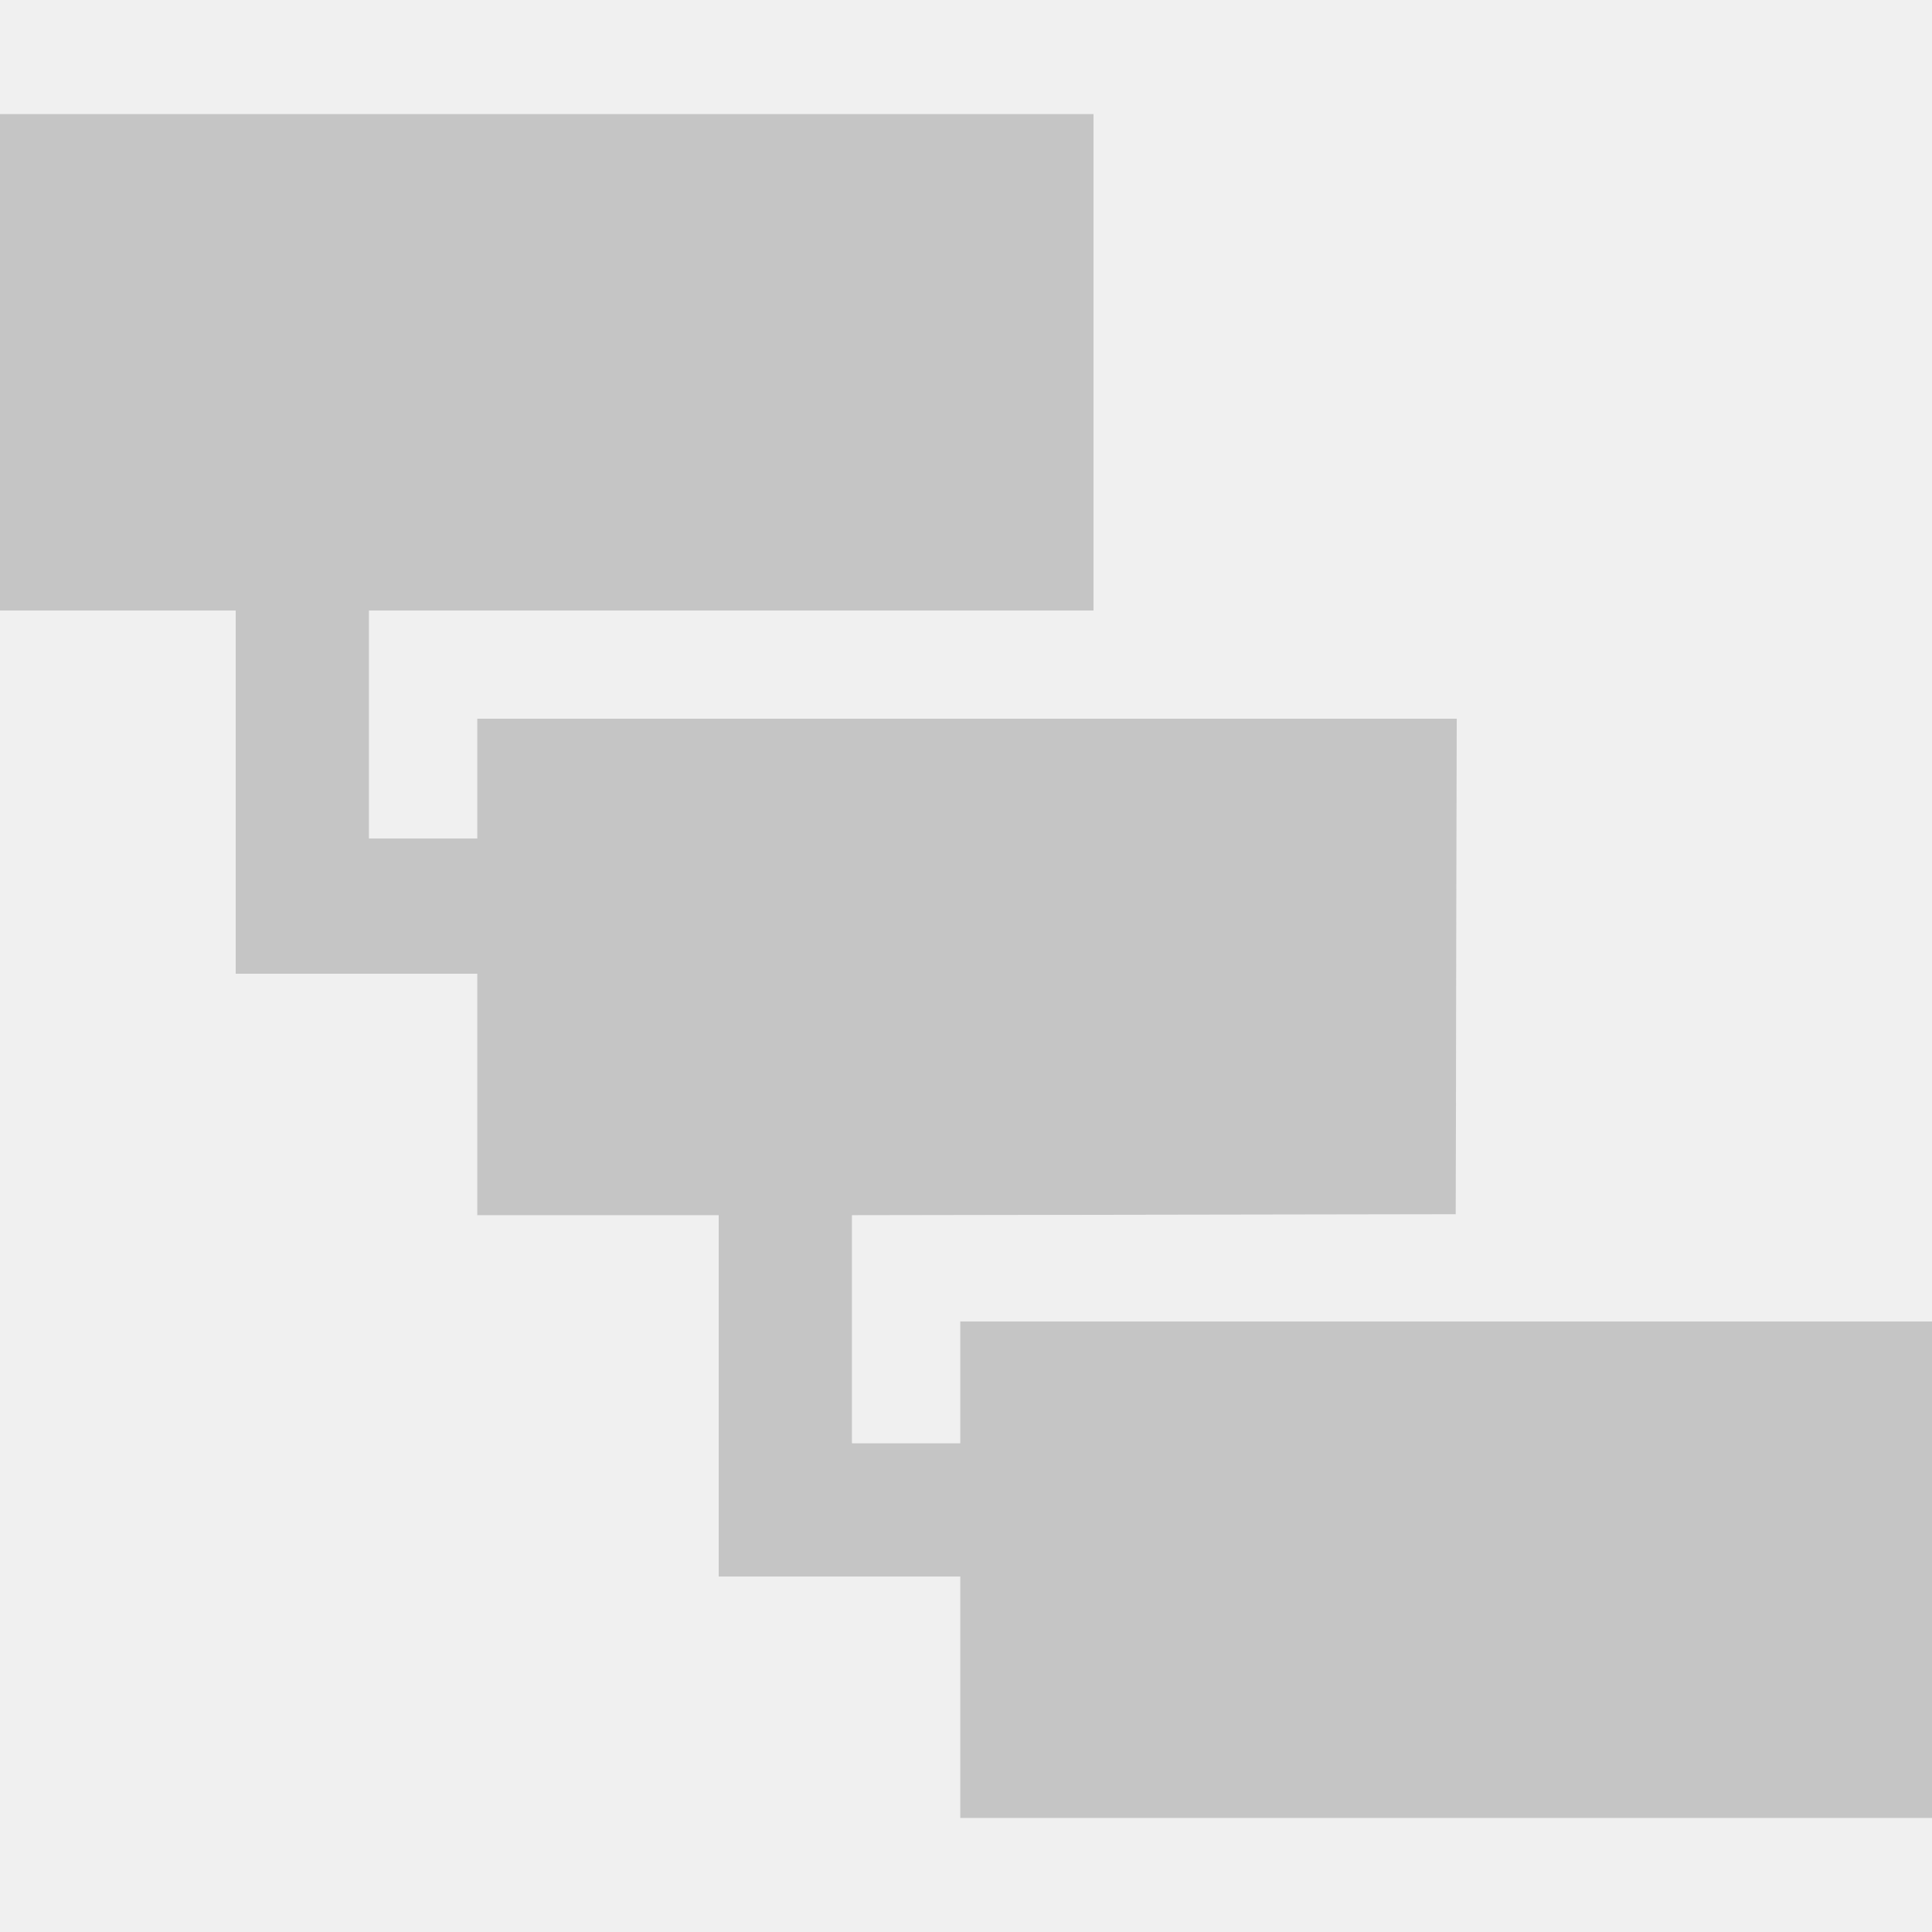
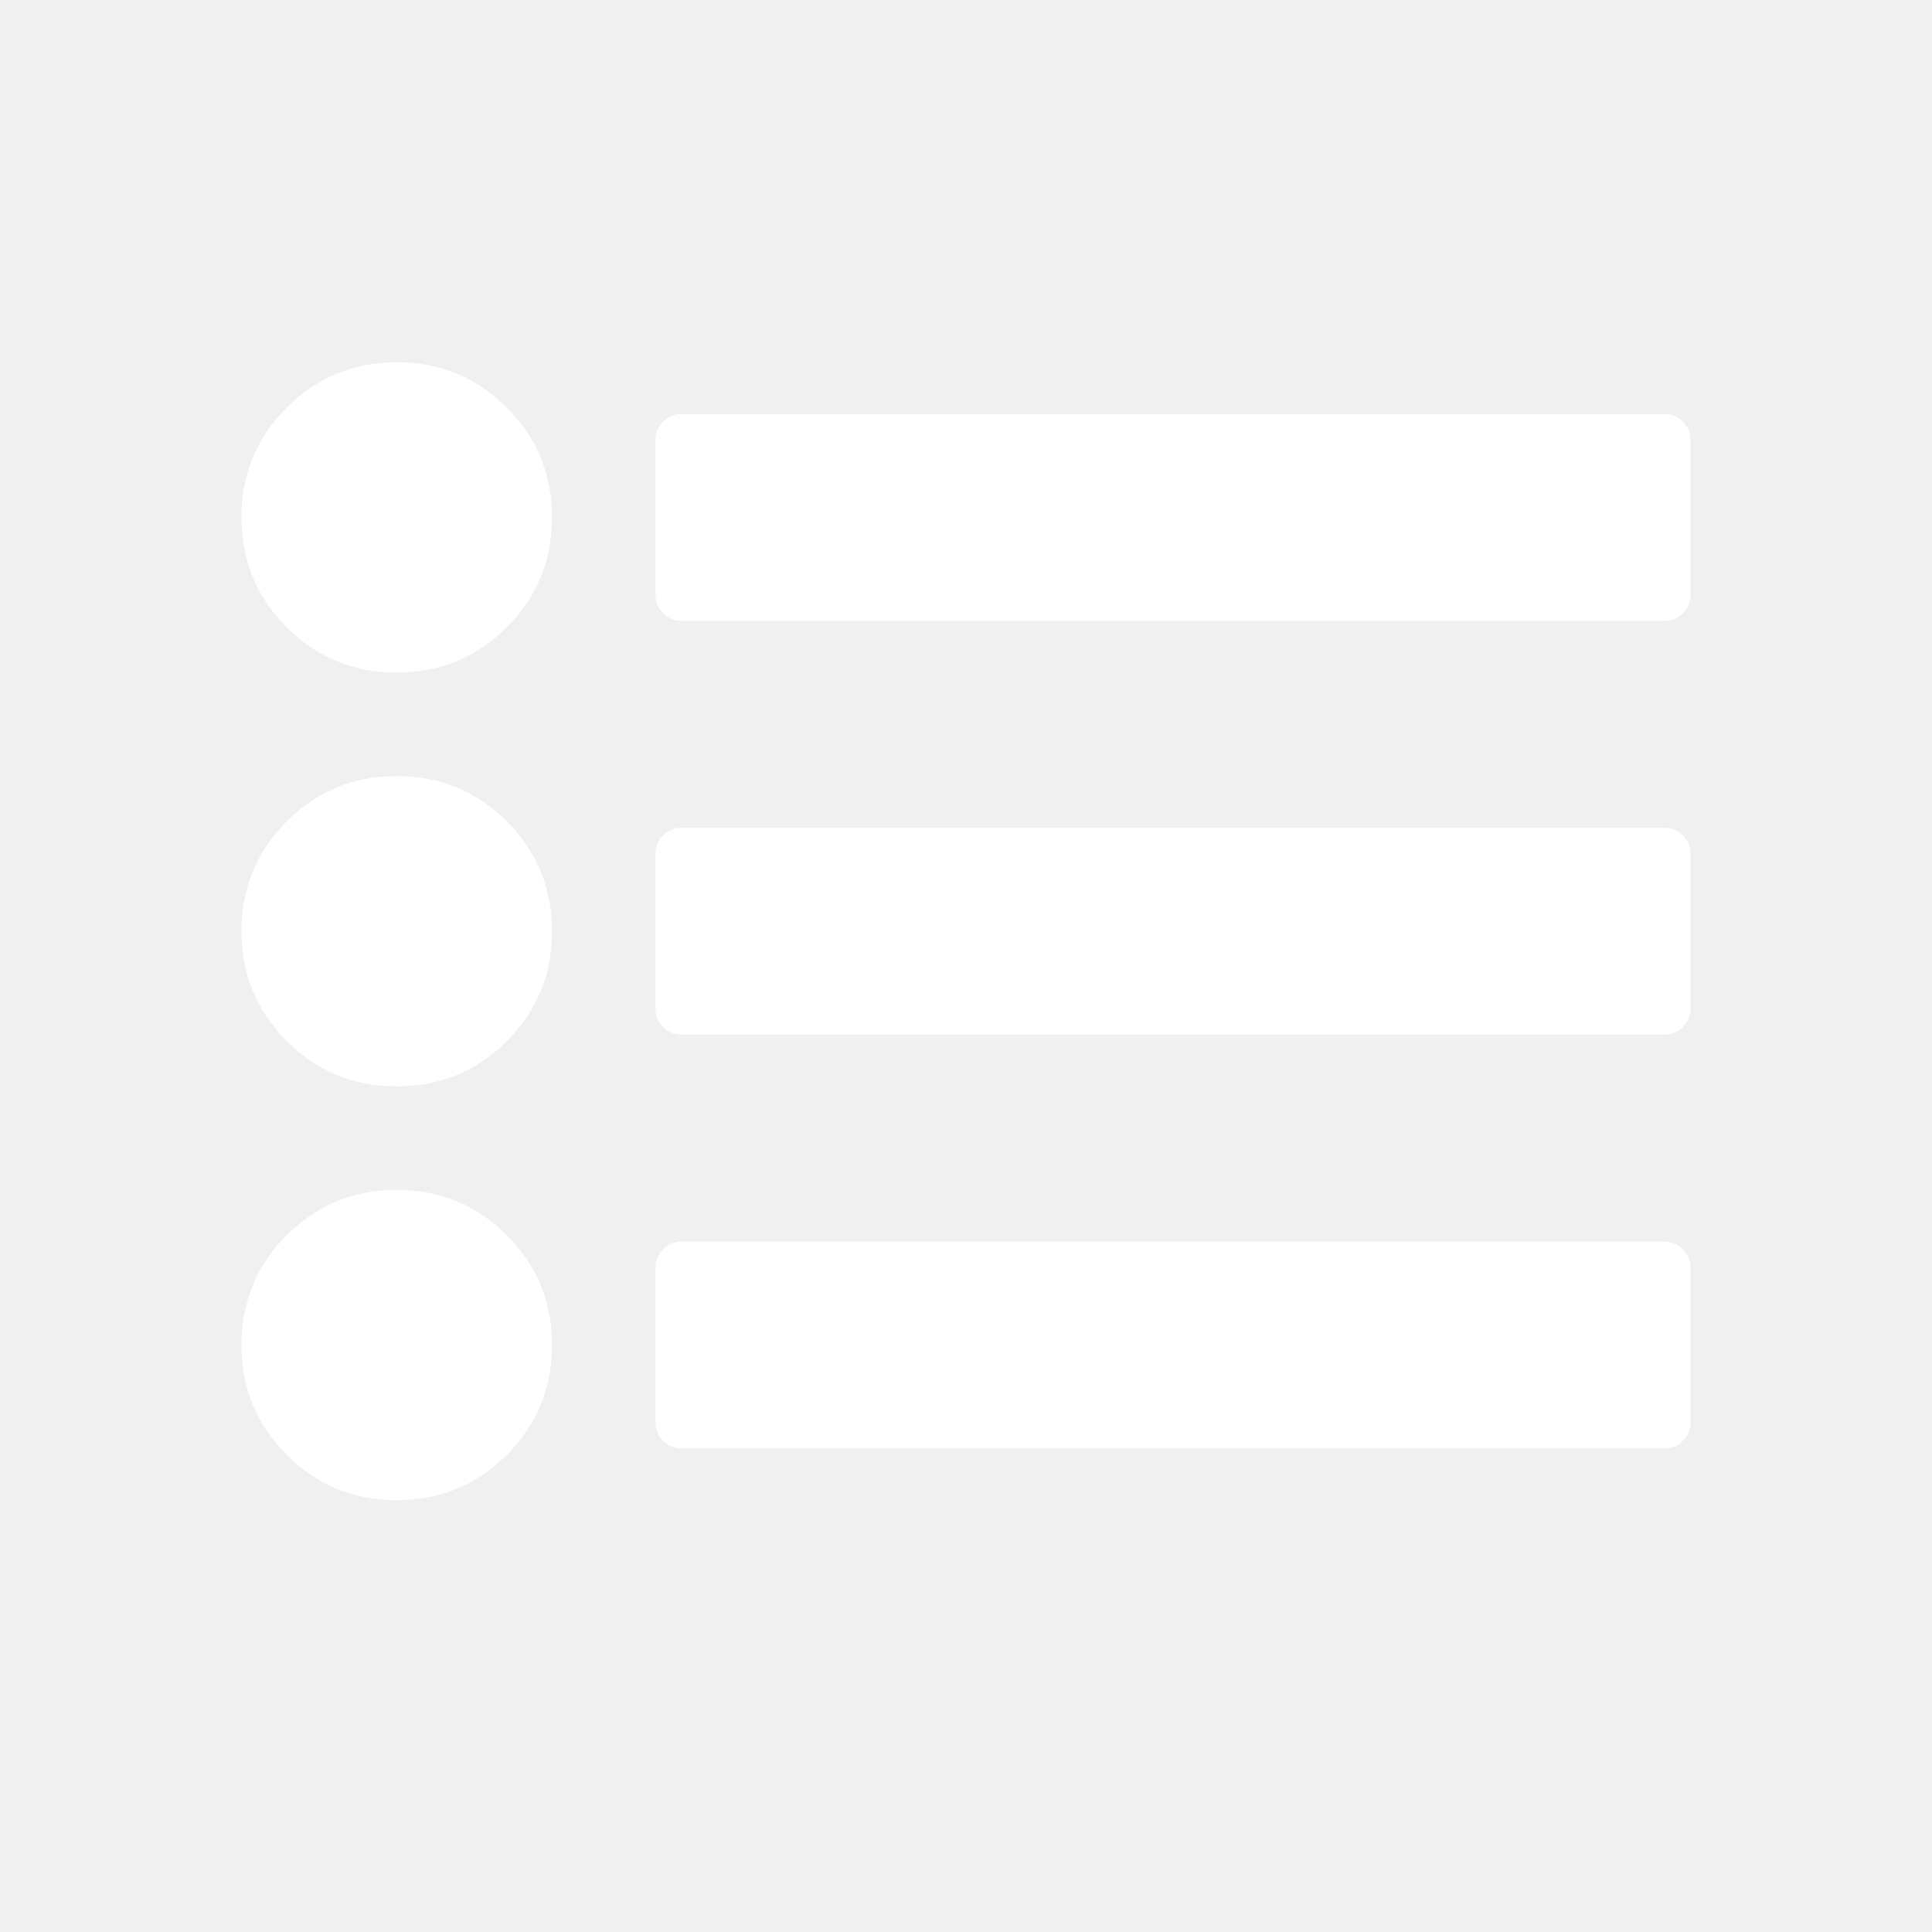
- <svg xmlns="http://www.w3.org/2000/svg" id="svg" version="1.1" width="400" height="400" style="display: block;">
-   <g id="svgg">
-     <path id="path0" d="M0.000 75.000 L 0.000 126.400 24.400 126.400 L 48.800 126.400 48.800 164.000 L 48.800 201.600 73.800 201.600 L 98.800 201.600 98.800 226.600 L 98.800 251.600 123.800 251.600 L 148.800 251.600 148.800 289.000 L 148.800 326.400 173.800 326.400 L 198.800 326.400 198.800 351.400 L 198.800 376.400 299.400 376.400 L 400.000 376.400 400.000 325.000 L 400.000 273.600 299.400 273.600 L 198.800 273.600 198.800 286.200 L 198.800 298.800 187.600 298.800 L 176.400 298.800 176.400 275.201 L 176.400 251.602 238.900 251.501 L 301.400 251.400 301.502 200.100 L 301.603 148.800 200.202 148.800 L 98.800 148.800 98.800 161.200 L 98.800 173.600 87.600 173.600 L 76.400 173.600 76.400 150.000 L 76.400 126.400 151.400 126.400 L 226.400 126.400 226.400 75.000 L 226.400 23.600 113.200 23.600 L 0.000 23.600 0.000 75.000 " stroke="none" fill="#ffffff" fill-rule="evenodd" />
-     <path id="path1" d="M0.000 75.000 L 0.000 126.400 24.400 126.400 L 48.800 126.400 48.800 164.000 L 48.800 201.600 73.800 201.600 L 98.800 201.600 98.800 226.600 L 98.800 251.600 123.800 251.600 L 148.800 251.600 148.800 289.000 L 148.800 326.400 173.800 326.400 L 198.800 326.400 198.800 351.400 L 198.800 376.400 299.400 376.400 L 400.000 376.400 400.000 325.000 L 400.000 273.600 299.400 273.600 L 198.800 273.600 198.800 286.200 L 198.800 298.800 187.600 298.800 L 176.400 298.800 176.400 275.201 L 176.400 251.602 238.900 251.501 L 301.400 251.400 301.502 200.100 L 301.603 148.800 200.202 148.800 L 98.800 148.800 98.800 161.200 L 98.800 173.600 87.600 173.600 L 76.400 173.600 76.400 150.000 L 76.400 126.400 151.400 126.400 L 226.400 126.400 226.400 75.000 L 226.400 23.600 113.200 23.600 L 0.000 23.600 0.000 75.000 " stroke="none" fill="#c5c5c5" fill-rule="evenodd" />
+ <svg xmlns="http://www.w3.org/2000/svg" width="32px" height="32px" viewBox="0 0 32 32" version="1.1">
+   <defs />
+   <g id="Page-1" stroke="none" stroke-width="1" fill="none" fill-rule="evenodd">
+     <g id="dep" transform="translate(4, 6)" fill="#ffffff">
+       <g id="Page-1">
+         <path d="M5.143,16.278 C5.143,16.992 4.893,17.599 4.393,18.098 C3.893,18.598 3.286,18.848 2.571,18.848 C1.857,18.848 1.25,18.598 0.75,18.098 C0.25,17.599 0,16.992 0,16.278 C0,15.564 0.25,14.957 0.75,14.457 C1.25,13.958 1.857,13.708 2.571,13.708 C3.286,13.708 3.893,13.958 4.393,14.457 C4.893,14.957 5.143,15.564 5.143,16.278 L5.143,16.278 L5.143,16.278 Z M5.143,9.424 C5.143,10.138 4.893,10.745 4.393,11.245 C3.893,11.744 3.286,11.994 2.571,11.994 C1.857,11.994 1.25,11.744 0.75,11.245 C0.25,10.745 0,10.138 0,9.424 C0,8.71 0.25,8.103 0.75,7.603 C1.25,7.104 1.857,6.854 2.571,6.854 C3.286,6.854 3.893,7.104 4.393,7.603 C4.893,8.103 5.143,8.71 5.143,9.424 L5.143,9.424 L5.143,9.424 Z M24,14.993 L24,17.563 C24,17.679 23.958,17.779 23.873,17.864 C23.788,17.949 23.688,17.991 23.571,17.991 L7.286,17.991 C7.17,17.991 7.069,17.949 6.984,17.864 C6.9,17.779 6.857,17.679 6.857,17.563 L6.857,14.993 C6.857,14.877 6.9,14.776 6.984,14.692 C7.069,14.607 7.17,14.564 7.286,14.564 L23.571,14.564 C23.688,14.564 23.788,14.607 23.873,14.692 C23.958,14.776 24,14.877 24,14.993 L24,14.993 L24,14.993 Z M5.143,2.57 C5.143,3.284 4.893,3.891 4.393,4.391 C3.893,4.89 3.286,5.14 2.571,5.14 C1.857,5.14 1.25,4.89 0.75,4.391 C0.25,3.891 0,3.284 0,2.57 C0,1.856 0.25,1.249 0.75,0.75 C1.25,0.25 1.857,0 2.571,0 C3.286,0 3.893,0.25 4.393,0.75 C4.893,1.249 5.143,1.856 5.143,2.57 L5.143,2.57 L5.143,2.57 Z M24,8.139 L24,10.709 C24,10.825 23.958,10.926 23.873,11.01 C23.788,11.095 23.688,11.137 23.571,11.137 L7.286,11.137 C7.17,11.137 7.069,11.095 6.984,11.01 C6.9,10.926 6.857,10.825 6.857,10.709 L6.857,8.139 C6.857,8.023 6.9,7.922 6.984,7.838 C7.069,7.753 7.17,7.711 7.286,7.711 L23.571,7.711 C23.688,7.711 23.788,7.753 23.873,7.838 C23.958,7.922 24,8.023 24,8.139 L24,8.139 L24,8.139 Z M24,1.285 L24,3.855 C24,3.971 23.958,4.072 23.873,4.156 C23.788,4.241 23.688,4.284 23.571,4.284 L7.286,4.284 C7.17,4.284 7.069,4.241 6.984,4.156 C6.9,4.072 6.857,3.971 6.857,3.855 L6.857,1.285 C6.857,1.169 6.9,1.069 6.984,0.984 C7.069,0.899 7.17,0.857 7.286,0.857 L23.571,0.857 C23.688,0.857 23.788,0.899 23.873,0.984 C23.958,1.069 24,1.169 24,1.285 L24,1.285 L24,1.285 Z" id="Shape" />
+       </g>
+     </g>
  </g>
</svg>
